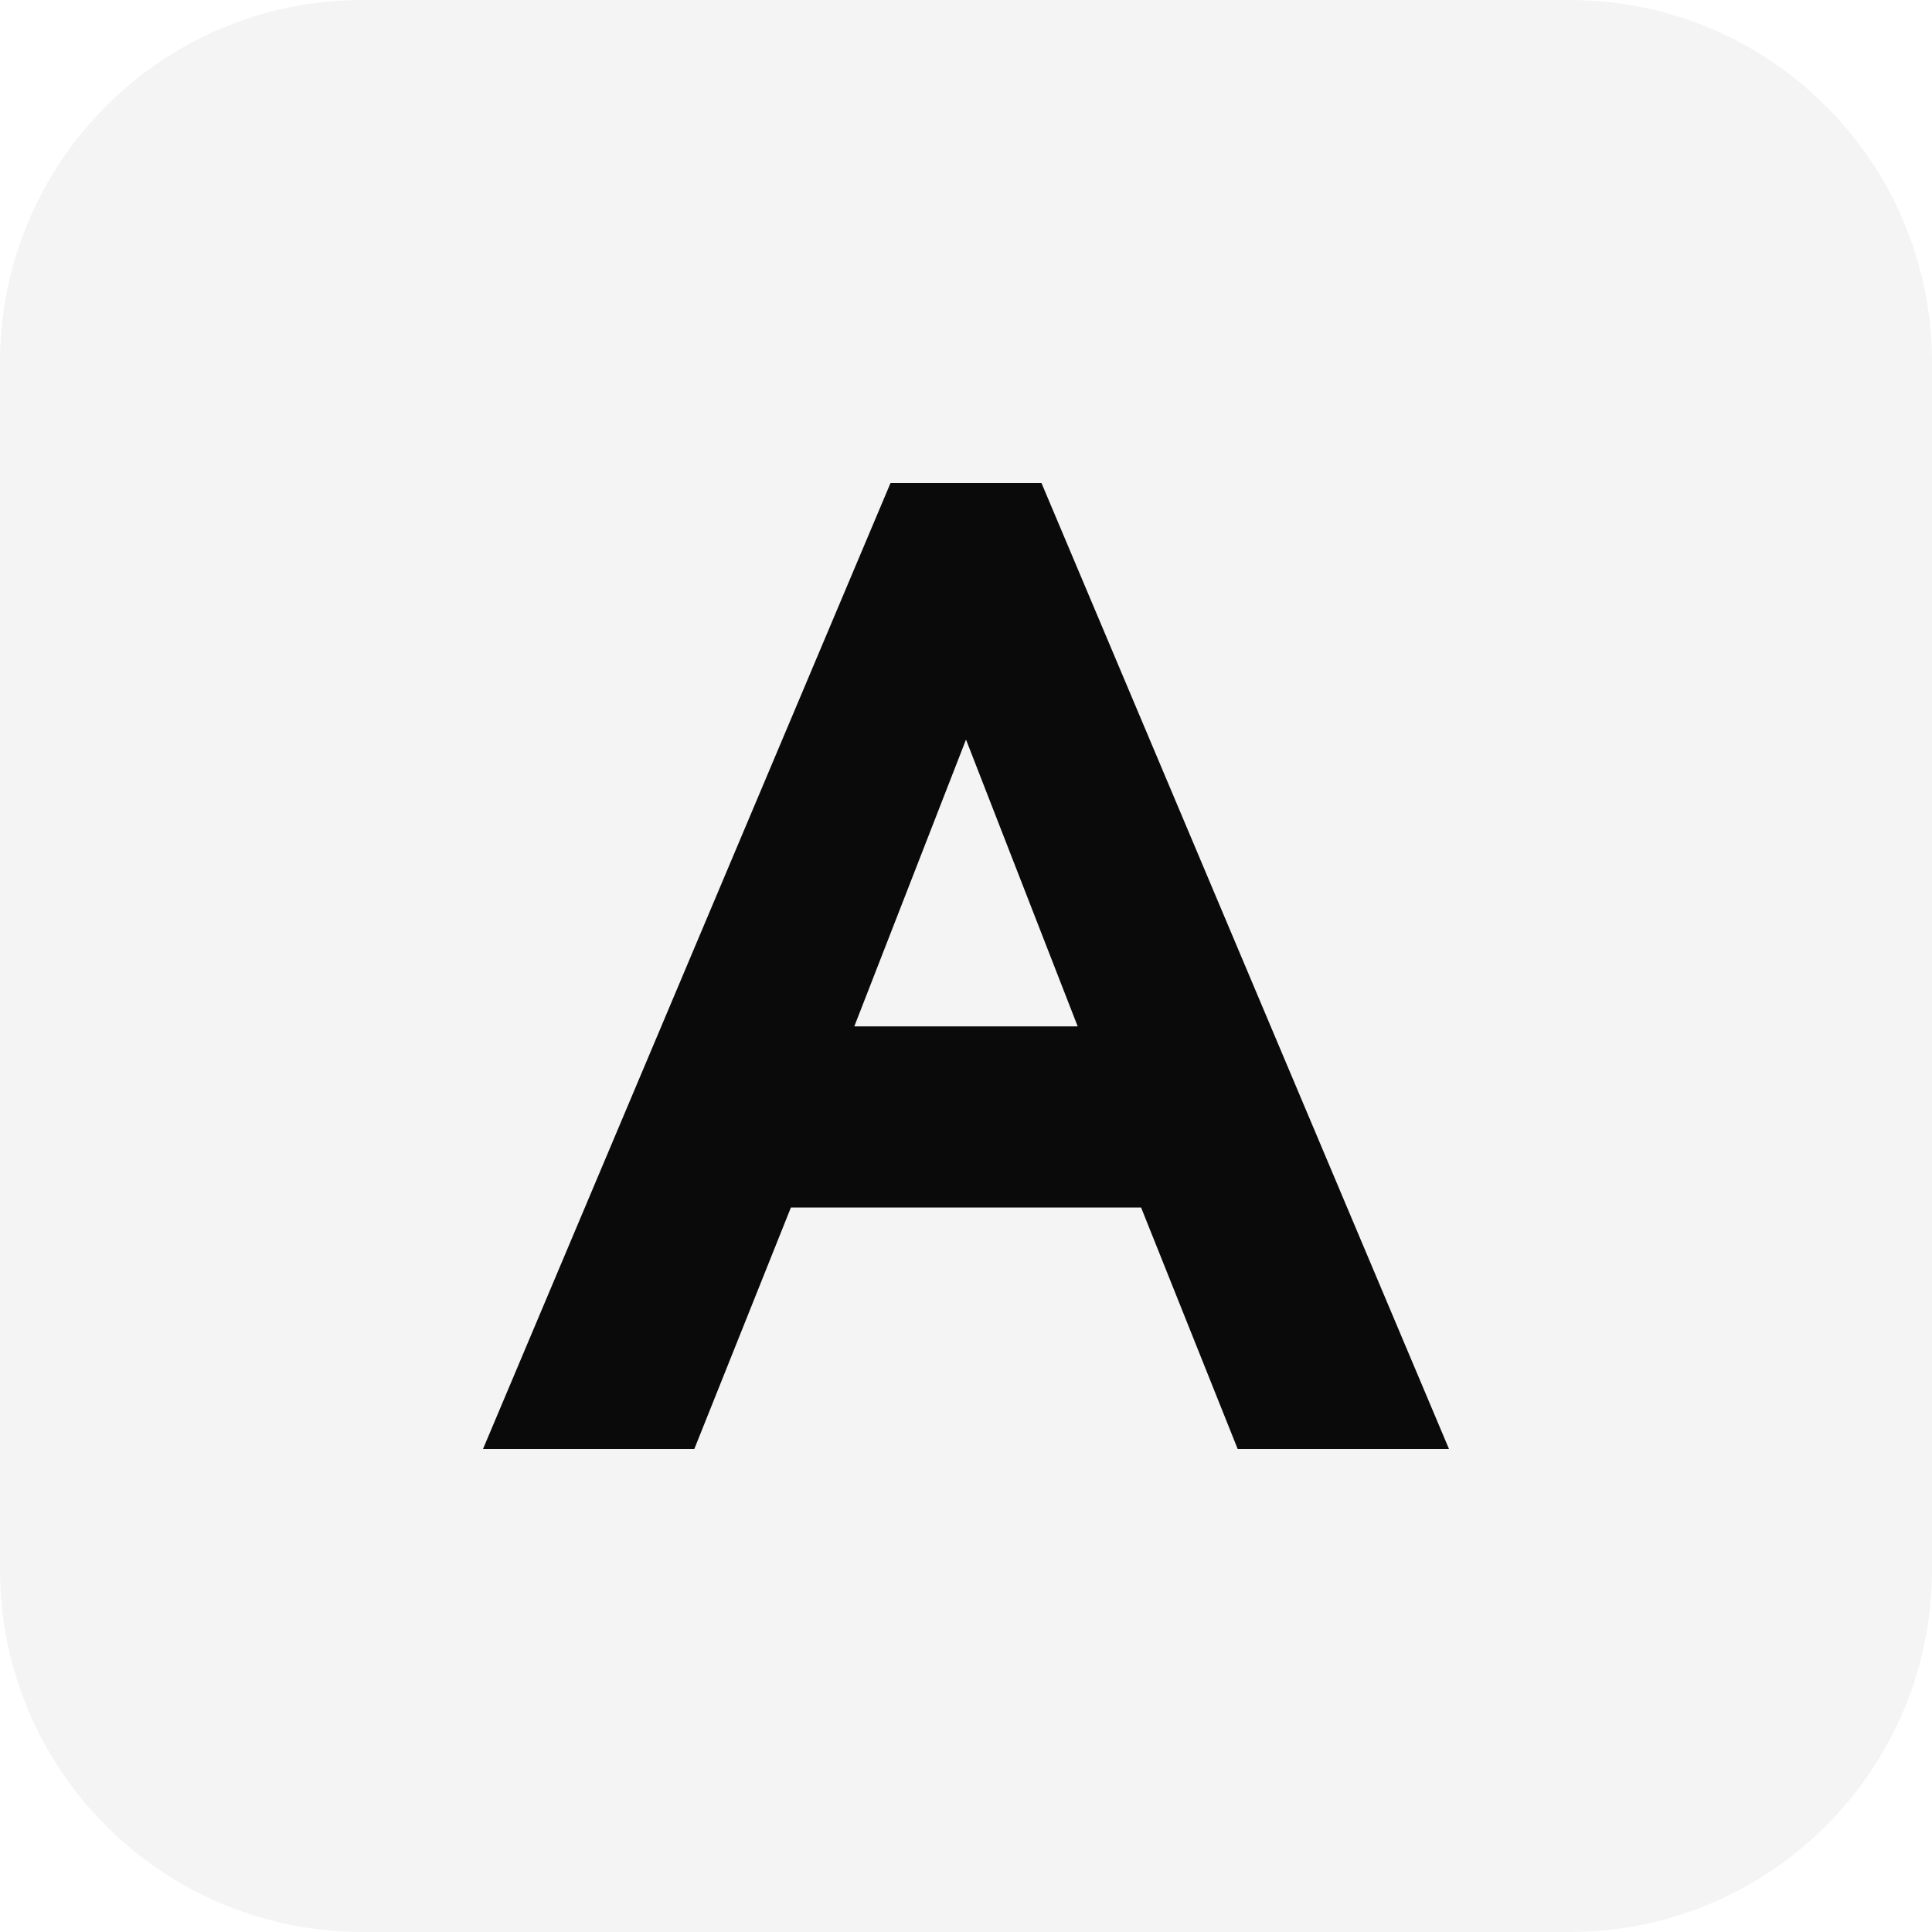
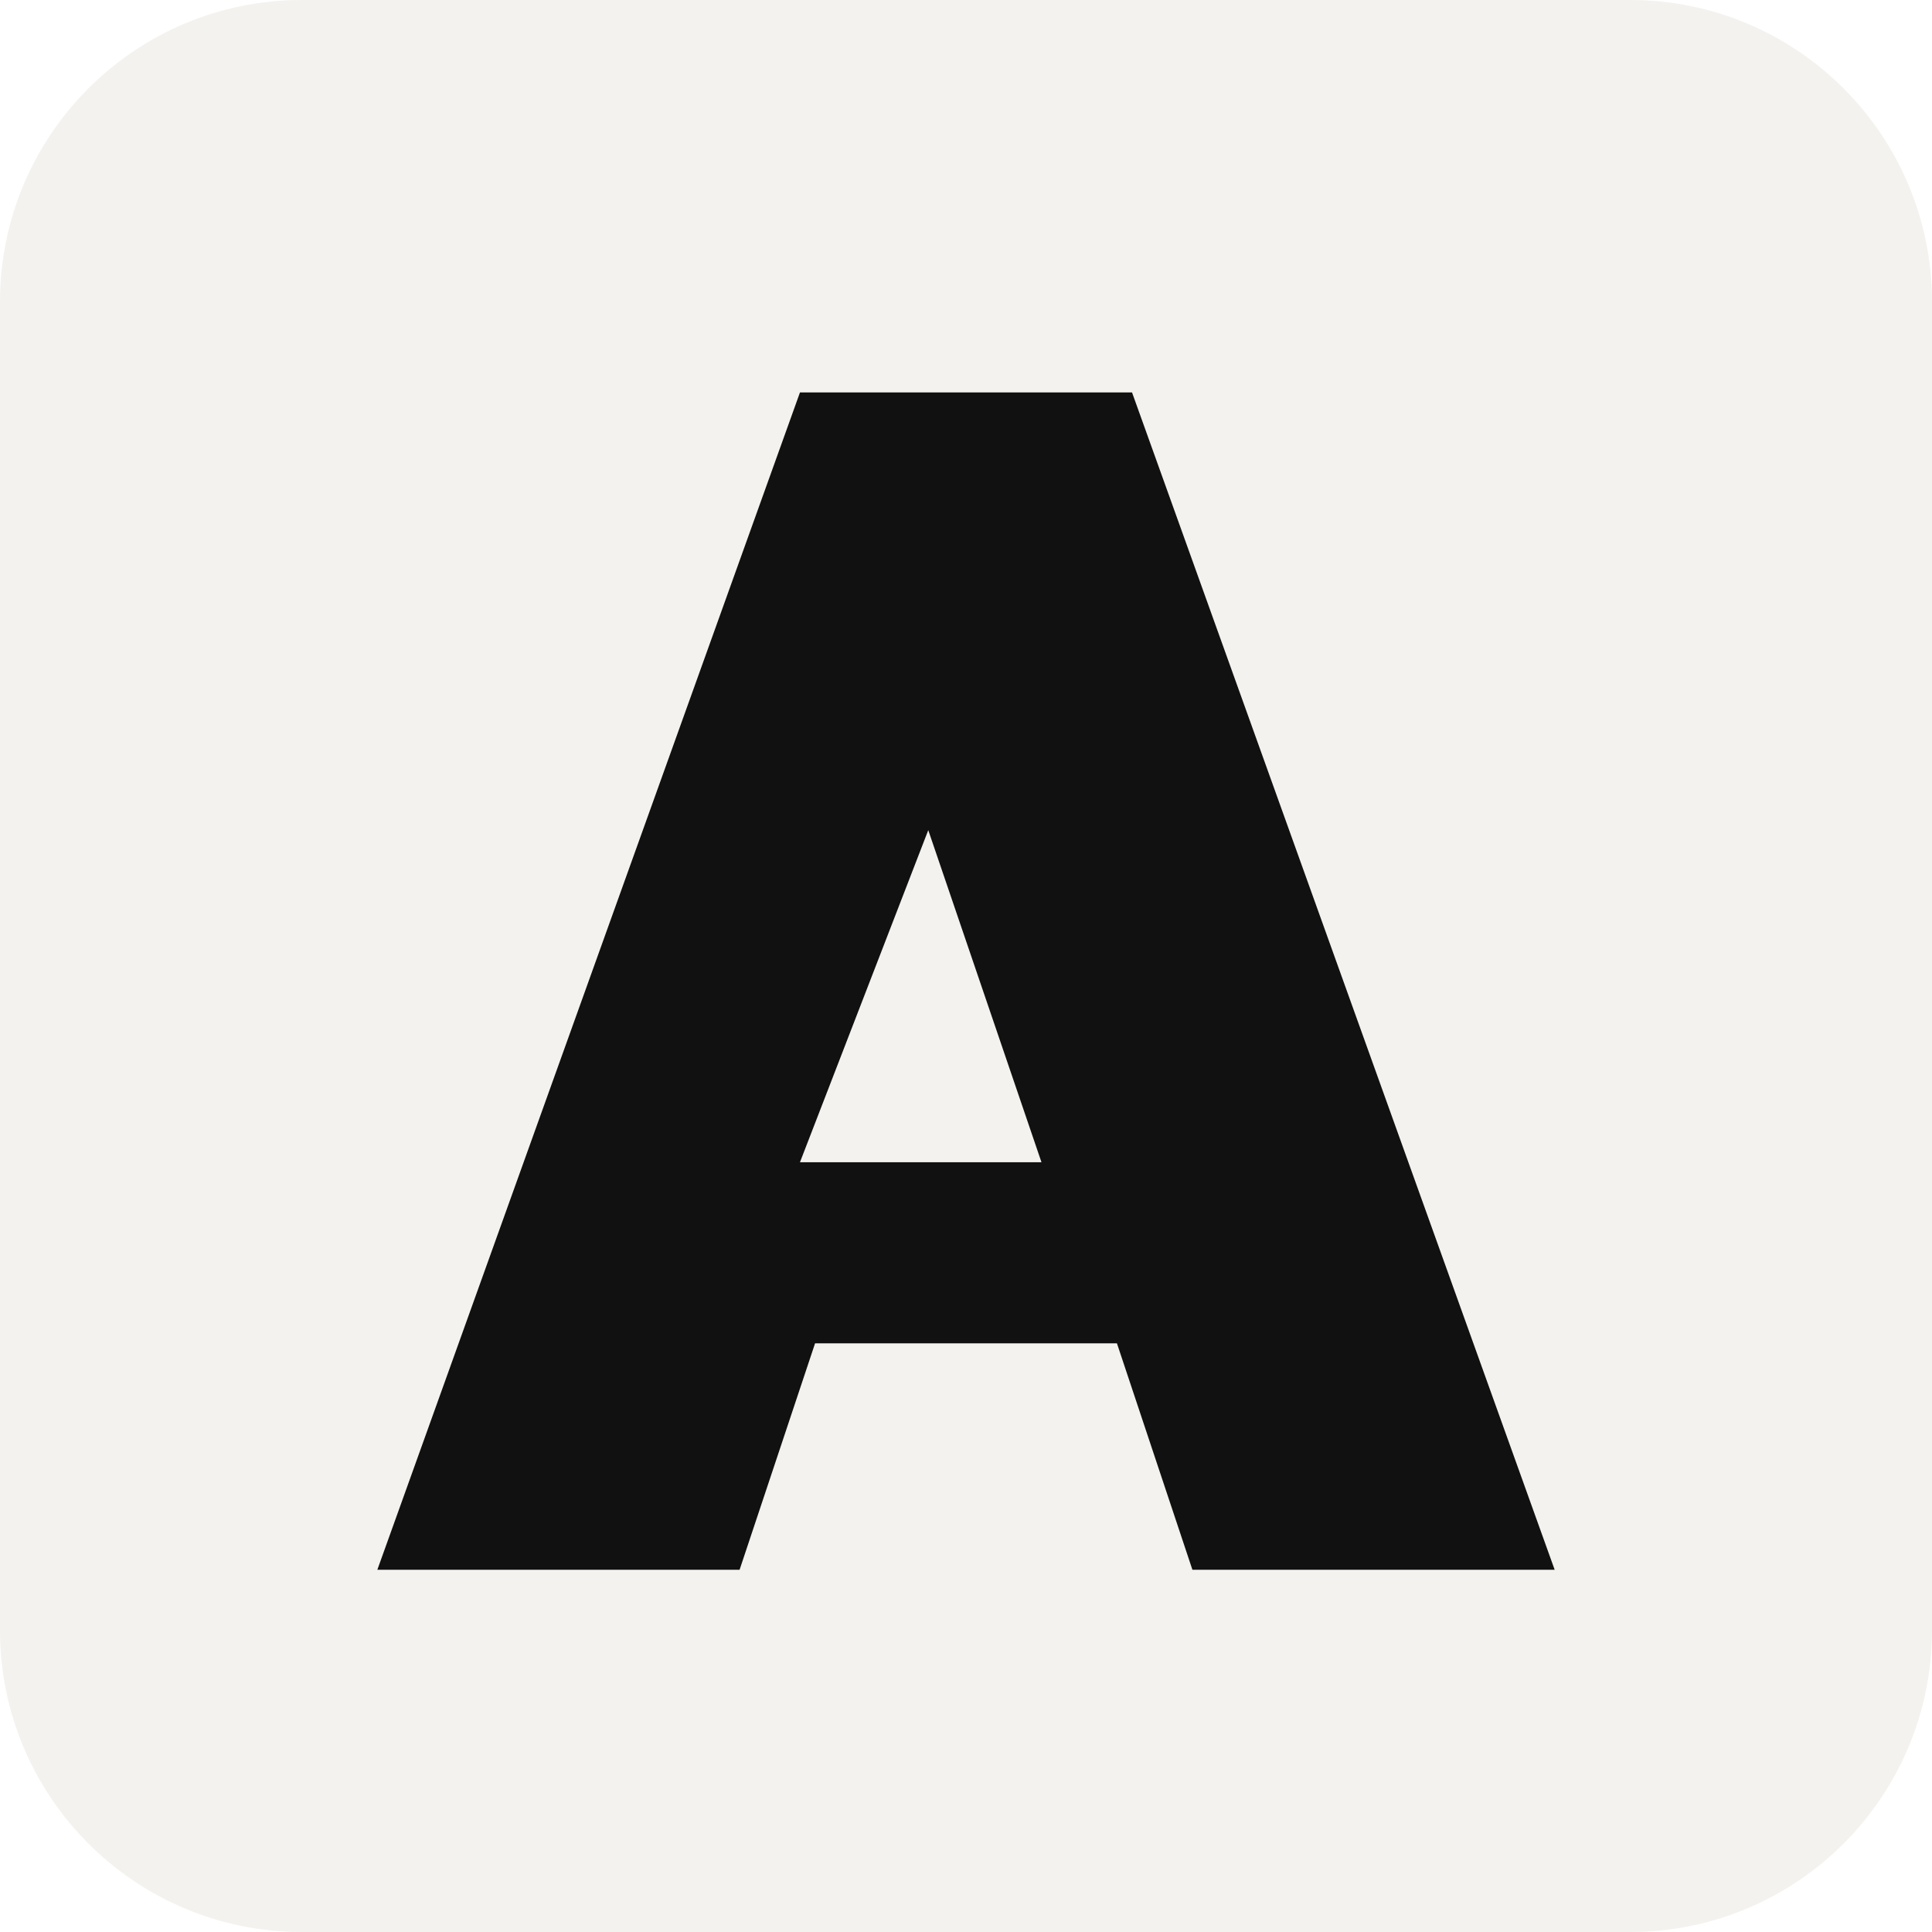
- <svg xmlns="http://www.w3.org/2000/svg" viewBox="0 0 64 64" role="img" aria-label="Aayan Ahmed">
-   <rect width="64" height="64" rx="12" fill="#f4f4f4" />
-   <path d="M16 48 29.5 16h5L48 48h-7l-3.2-8H26.2L23 48h-7Zm12.3-14h7.4L32 24.5 28.3 34Z" fill="#0a0a0a" />
+ <svg xmlns="http://www.w3.org/2000/svg" viewBox="0 0 128 128" role="img" aria-labelledby="title desc">
+   <rect width="128" height="128" rx="20" fill="#F3F2EE" />
+   <path d="M25 104L53 26h22l28 78H79l-5-15H54l-5 15H25zm28-27h16l-7.5-22L53 77z" fill="#111111" />
</svg>
